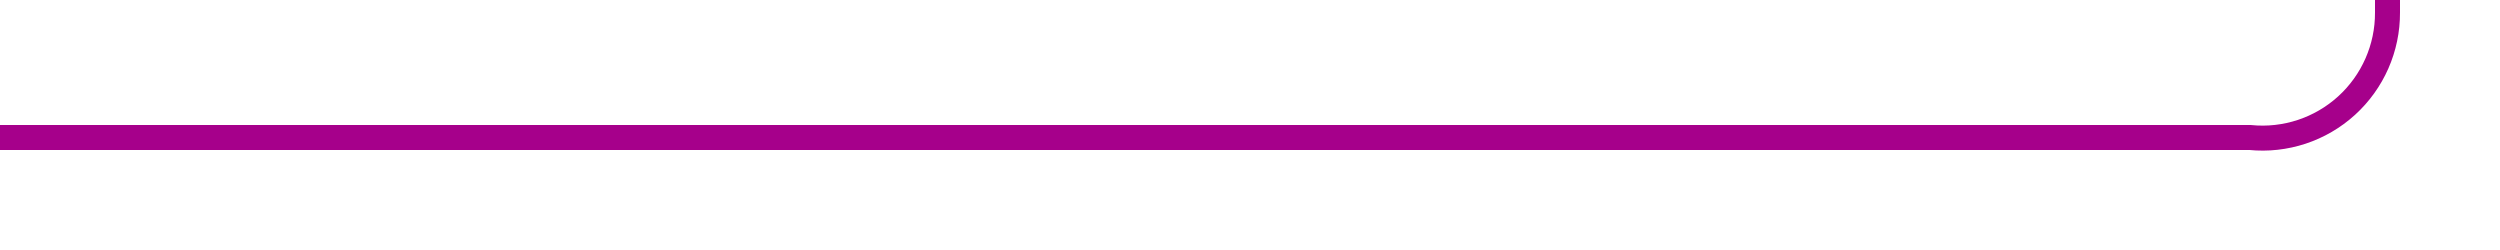
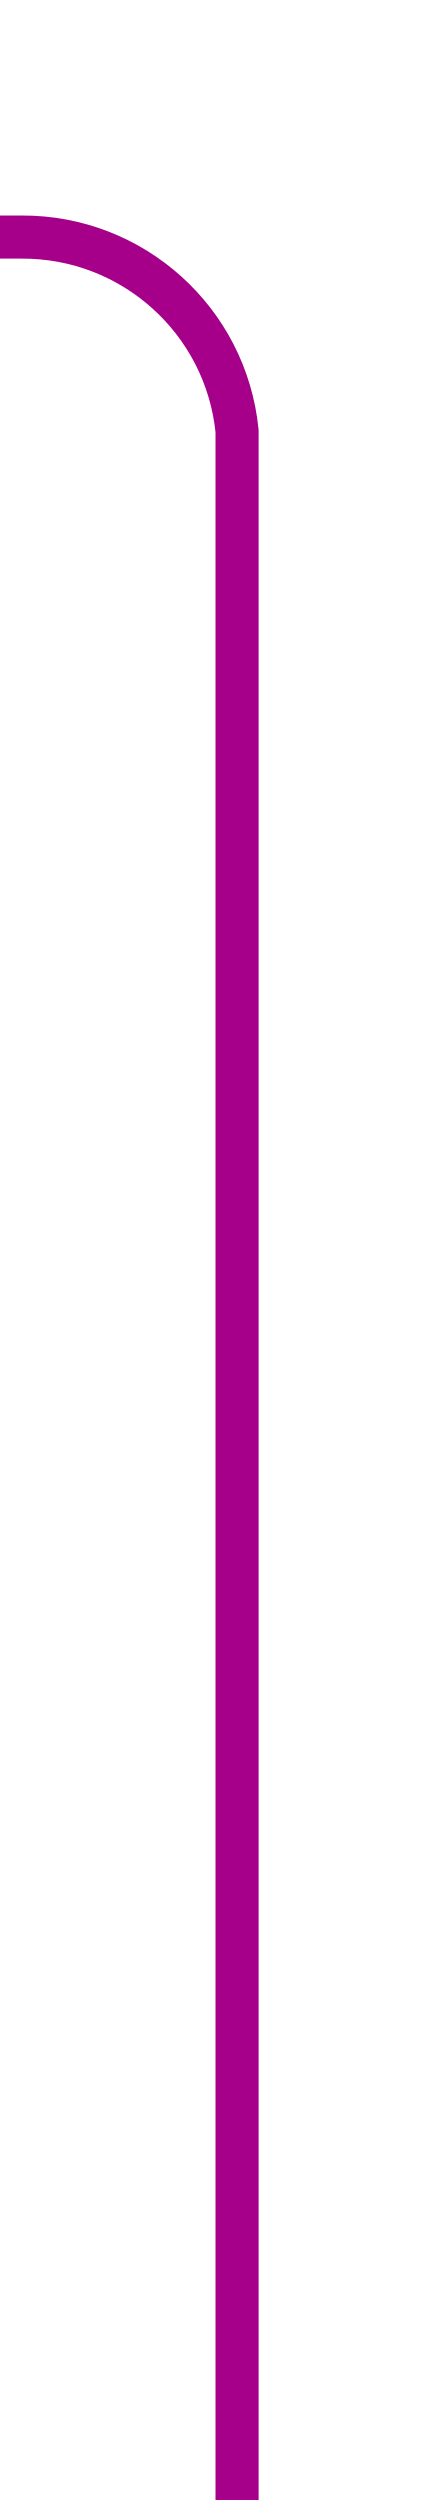
- <svg xmlns="http://www.w3.org/2000/svg" version="1.1" width="100px" height="10px" preserveAspectRatio="xMinYMid meet" viewBox="1926 897  100 8">
-   <path d="M 1926 901.5  L 2016 901.5  A 5 5 0 0 0 2021.5 896.5 L 2021.5 423  " stroke-width="1" stroke="#a6008b" fill="none" />
-   <path d="M 2016.854 428.054  L 2021.5 423.407  L 2026.146 428.054  L 2026.854 427.346  L 2021.854 422.346  L 2021.5 421.993  L 2021.146 422.346  L 2016.146 427.346  L 2016.854 428.054  Z " fill-rule="nonzero" fill="#a6008b" stroke="none" />
+ <svg xmlns="http://www.w3.org/2000/svg" version="1.1" width="10px" height="58px" preserveAspectRatio="xMidYMin meet" viewBox="2017 304  8 58">
+   <path d="M 2021.5 362  L 2021.5 314  A 5 5 0 0 0 2016.5 309.5 L 1802 309.5  " stroke-width="1" stroke="#a6008b" fill="none" />
+   <path d="M 1807.054 314.146  L 1802.407 309.5  L 1807.054 304.854  L 1806.346 304.146  L 1801.346 309.146  L 1800.993 309.5  L 1801.346 309.854  L 1806.346 314.854  L 1807.054 314.146  Z " fill-rule="nonzero" fill="#a6008b" stroke="none" />
</svg>
